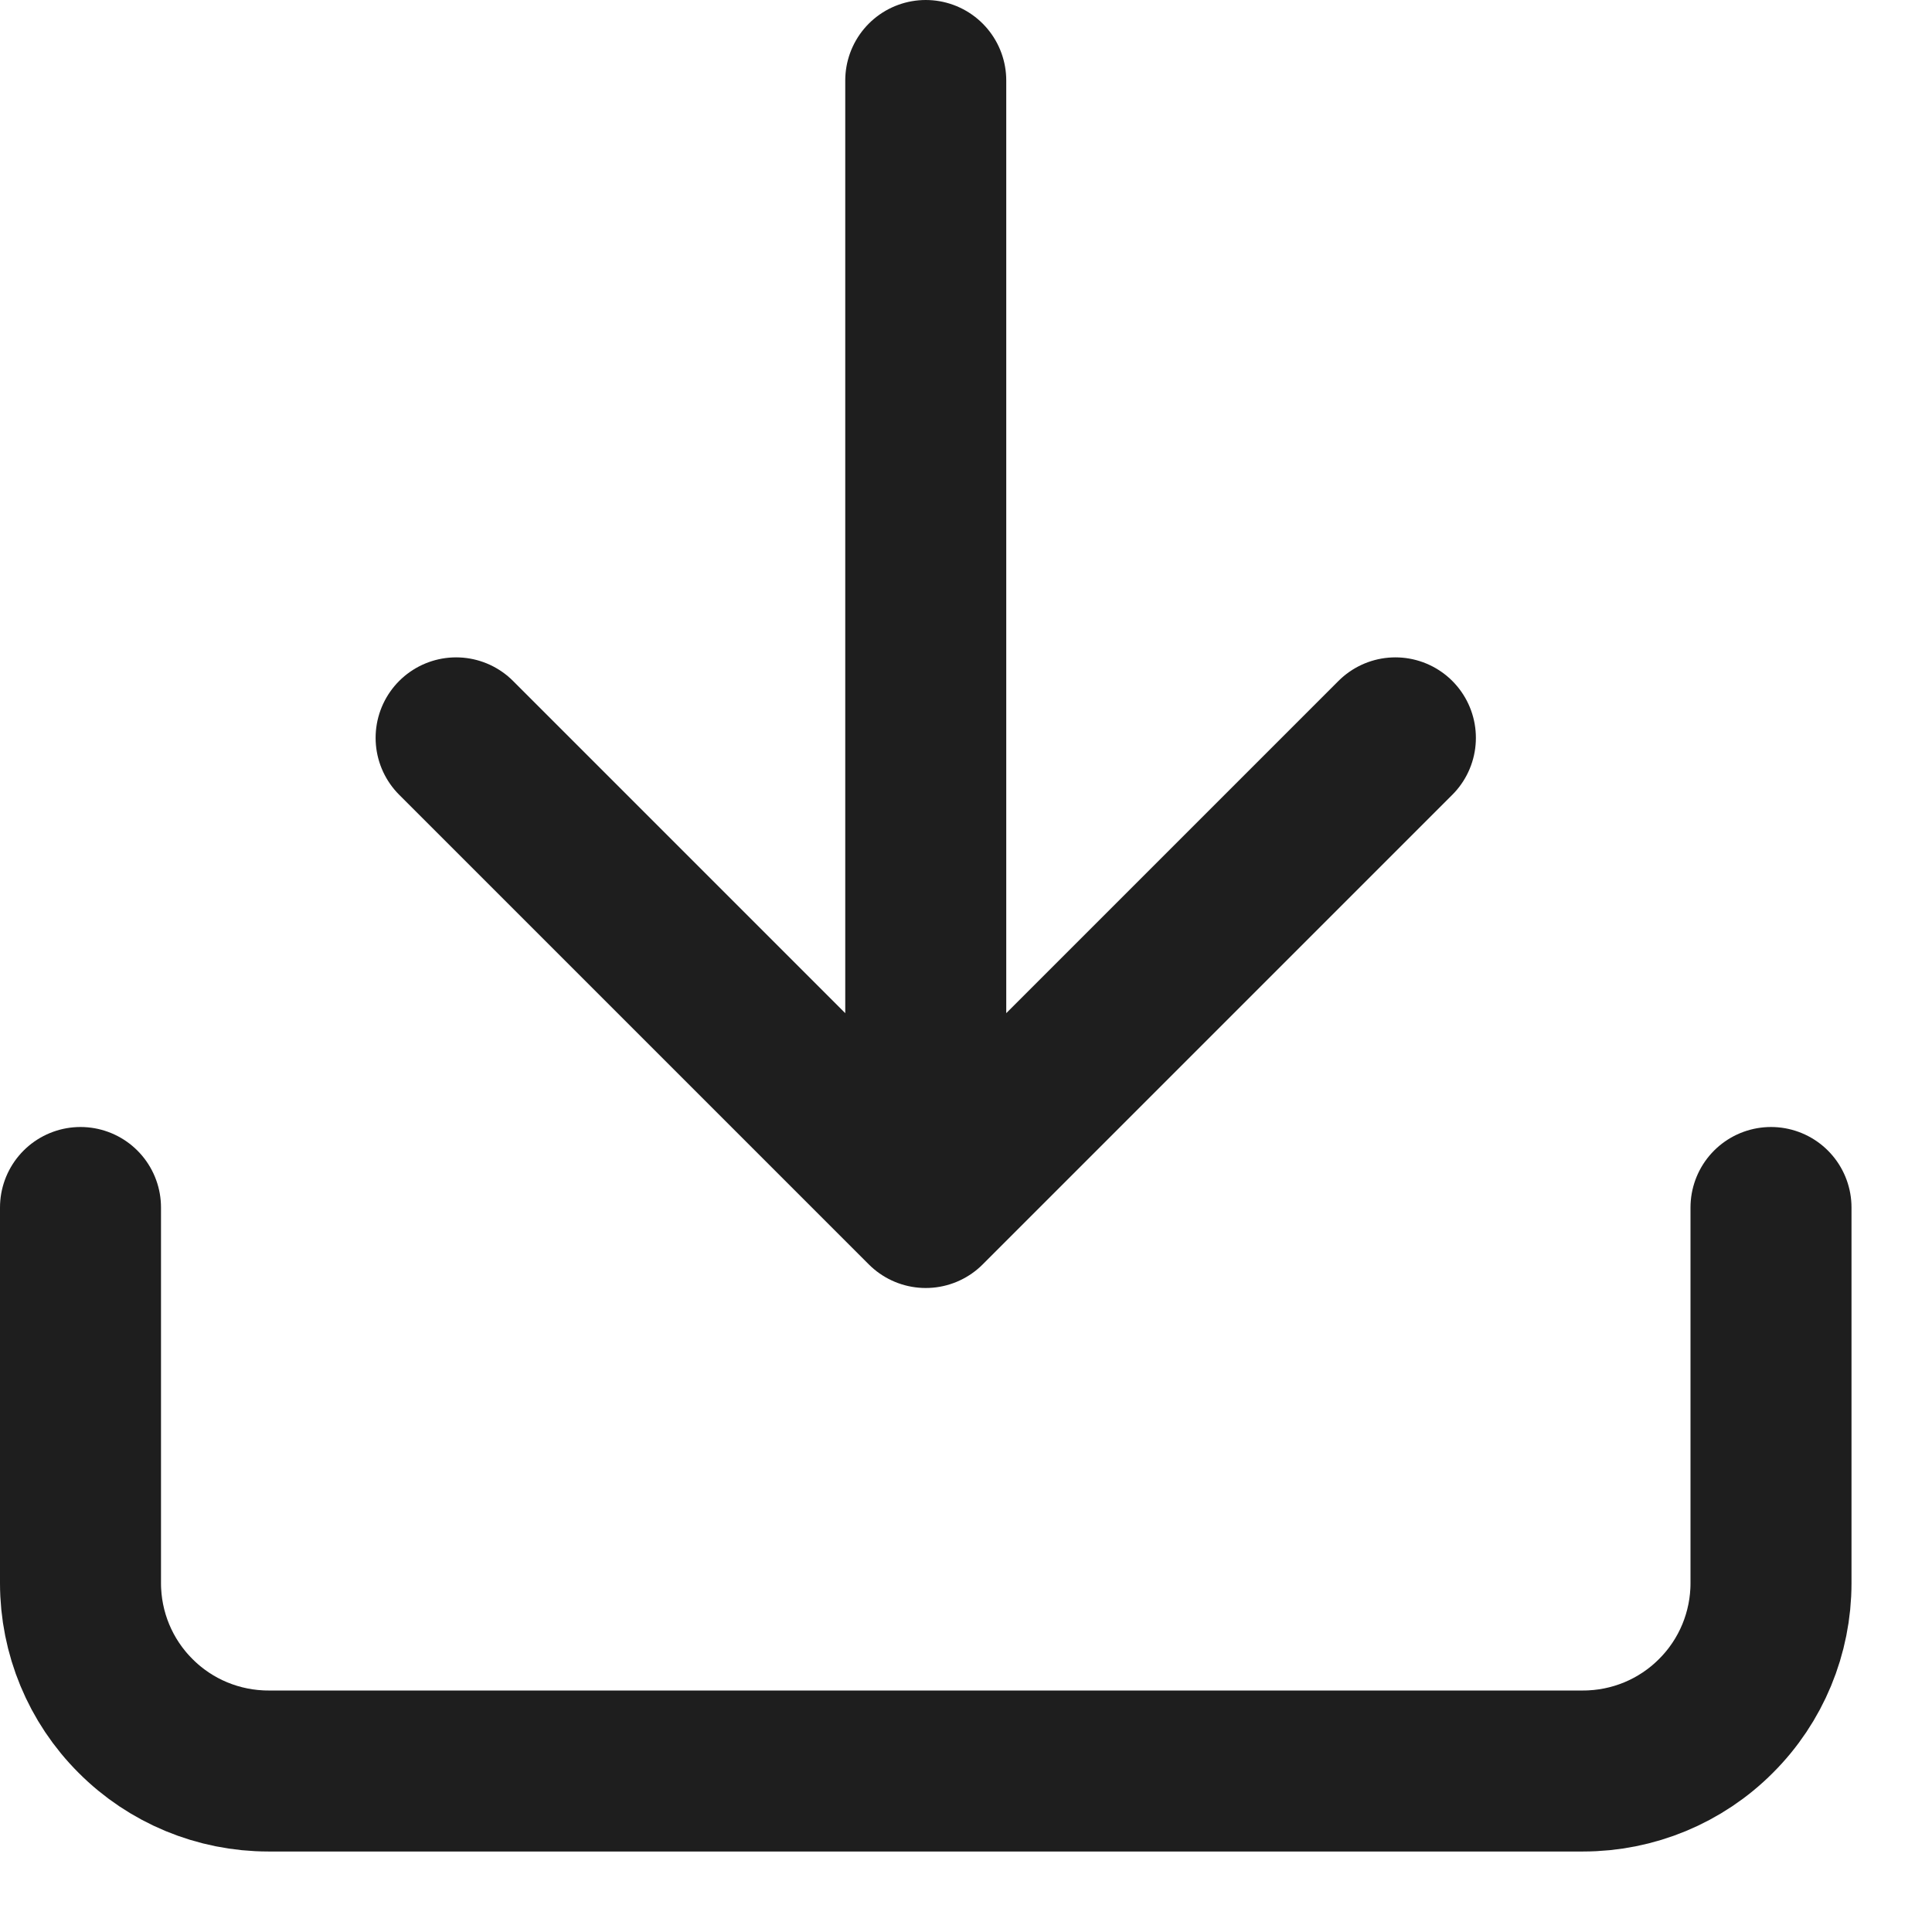
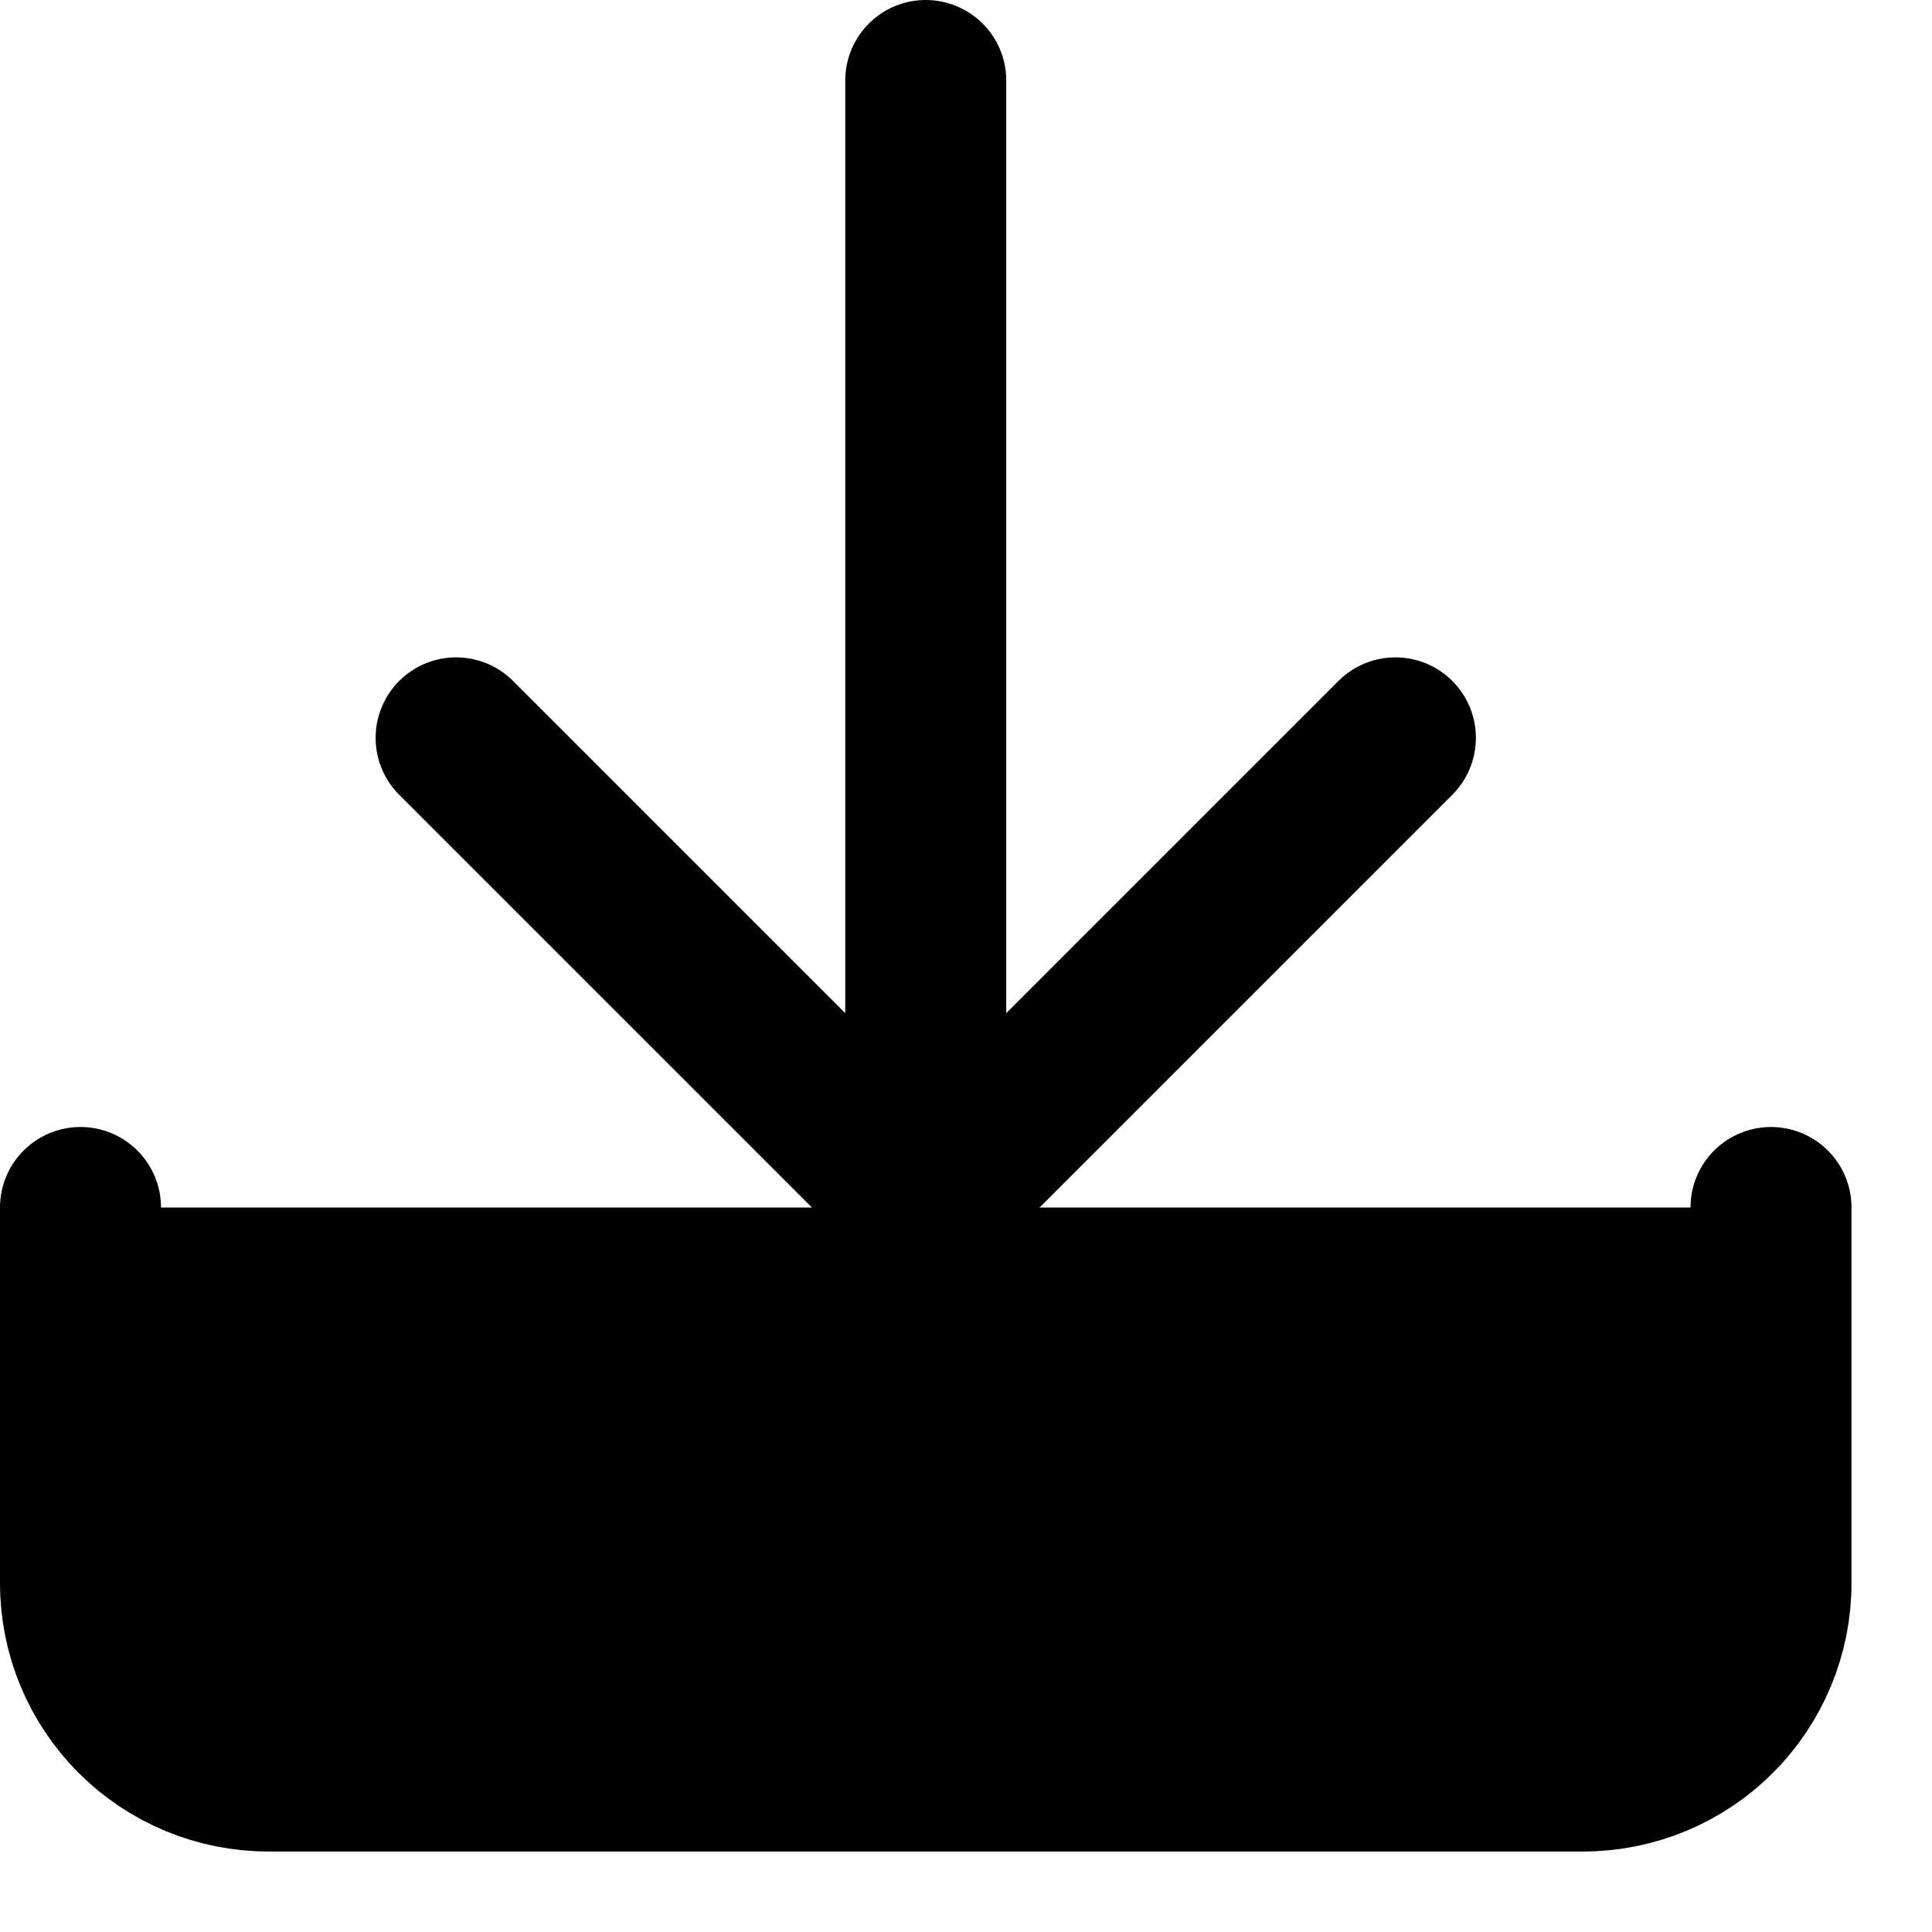
- <svg xmlns="http://www.w3.org/2000/svg" width="12" height="12" viewBox="0 0 12 12" fill="none">
-   <path d="M11 7.5V9.833C11 10.143 10.877 10.44 10.658 10.658C10.44 10.877 10.143 11 9.833 11H1.667C1.357 11 1.06 10.877 0.842 10.658C0.623 10.44 0.5 10.143 0.5 9.833V7.5M2.833 4.583L5.75 7.5M5.75 7.5L8.667 4.583M5.75 7.5V0.5" stroke="#1E1E1E" stroke-linecap="round" stroke-linejoin="round" />
+ <svg xmlns="http://www.w3.org/2000/svg" width="12" height="12" viewBox="0 0 12 12">
+   <path d="M11 7.5V9.833C11 10.143 10.877 10.44 10.658 10.658C10.44 10.877 10.143 11 9.833 11H1.667C1.357 11 1.06 10.877 0.842 10.658C0.623 10.44 0.5 10.143 0.5 9.833V7.5M2.833 4.583L5.75 7.5M5.75 7.5L8.667 4.583M5.75 7.5V0.5" stroke="currentColor" stroke-linecap="round" stroke-linejoin="round" />
</svg>
